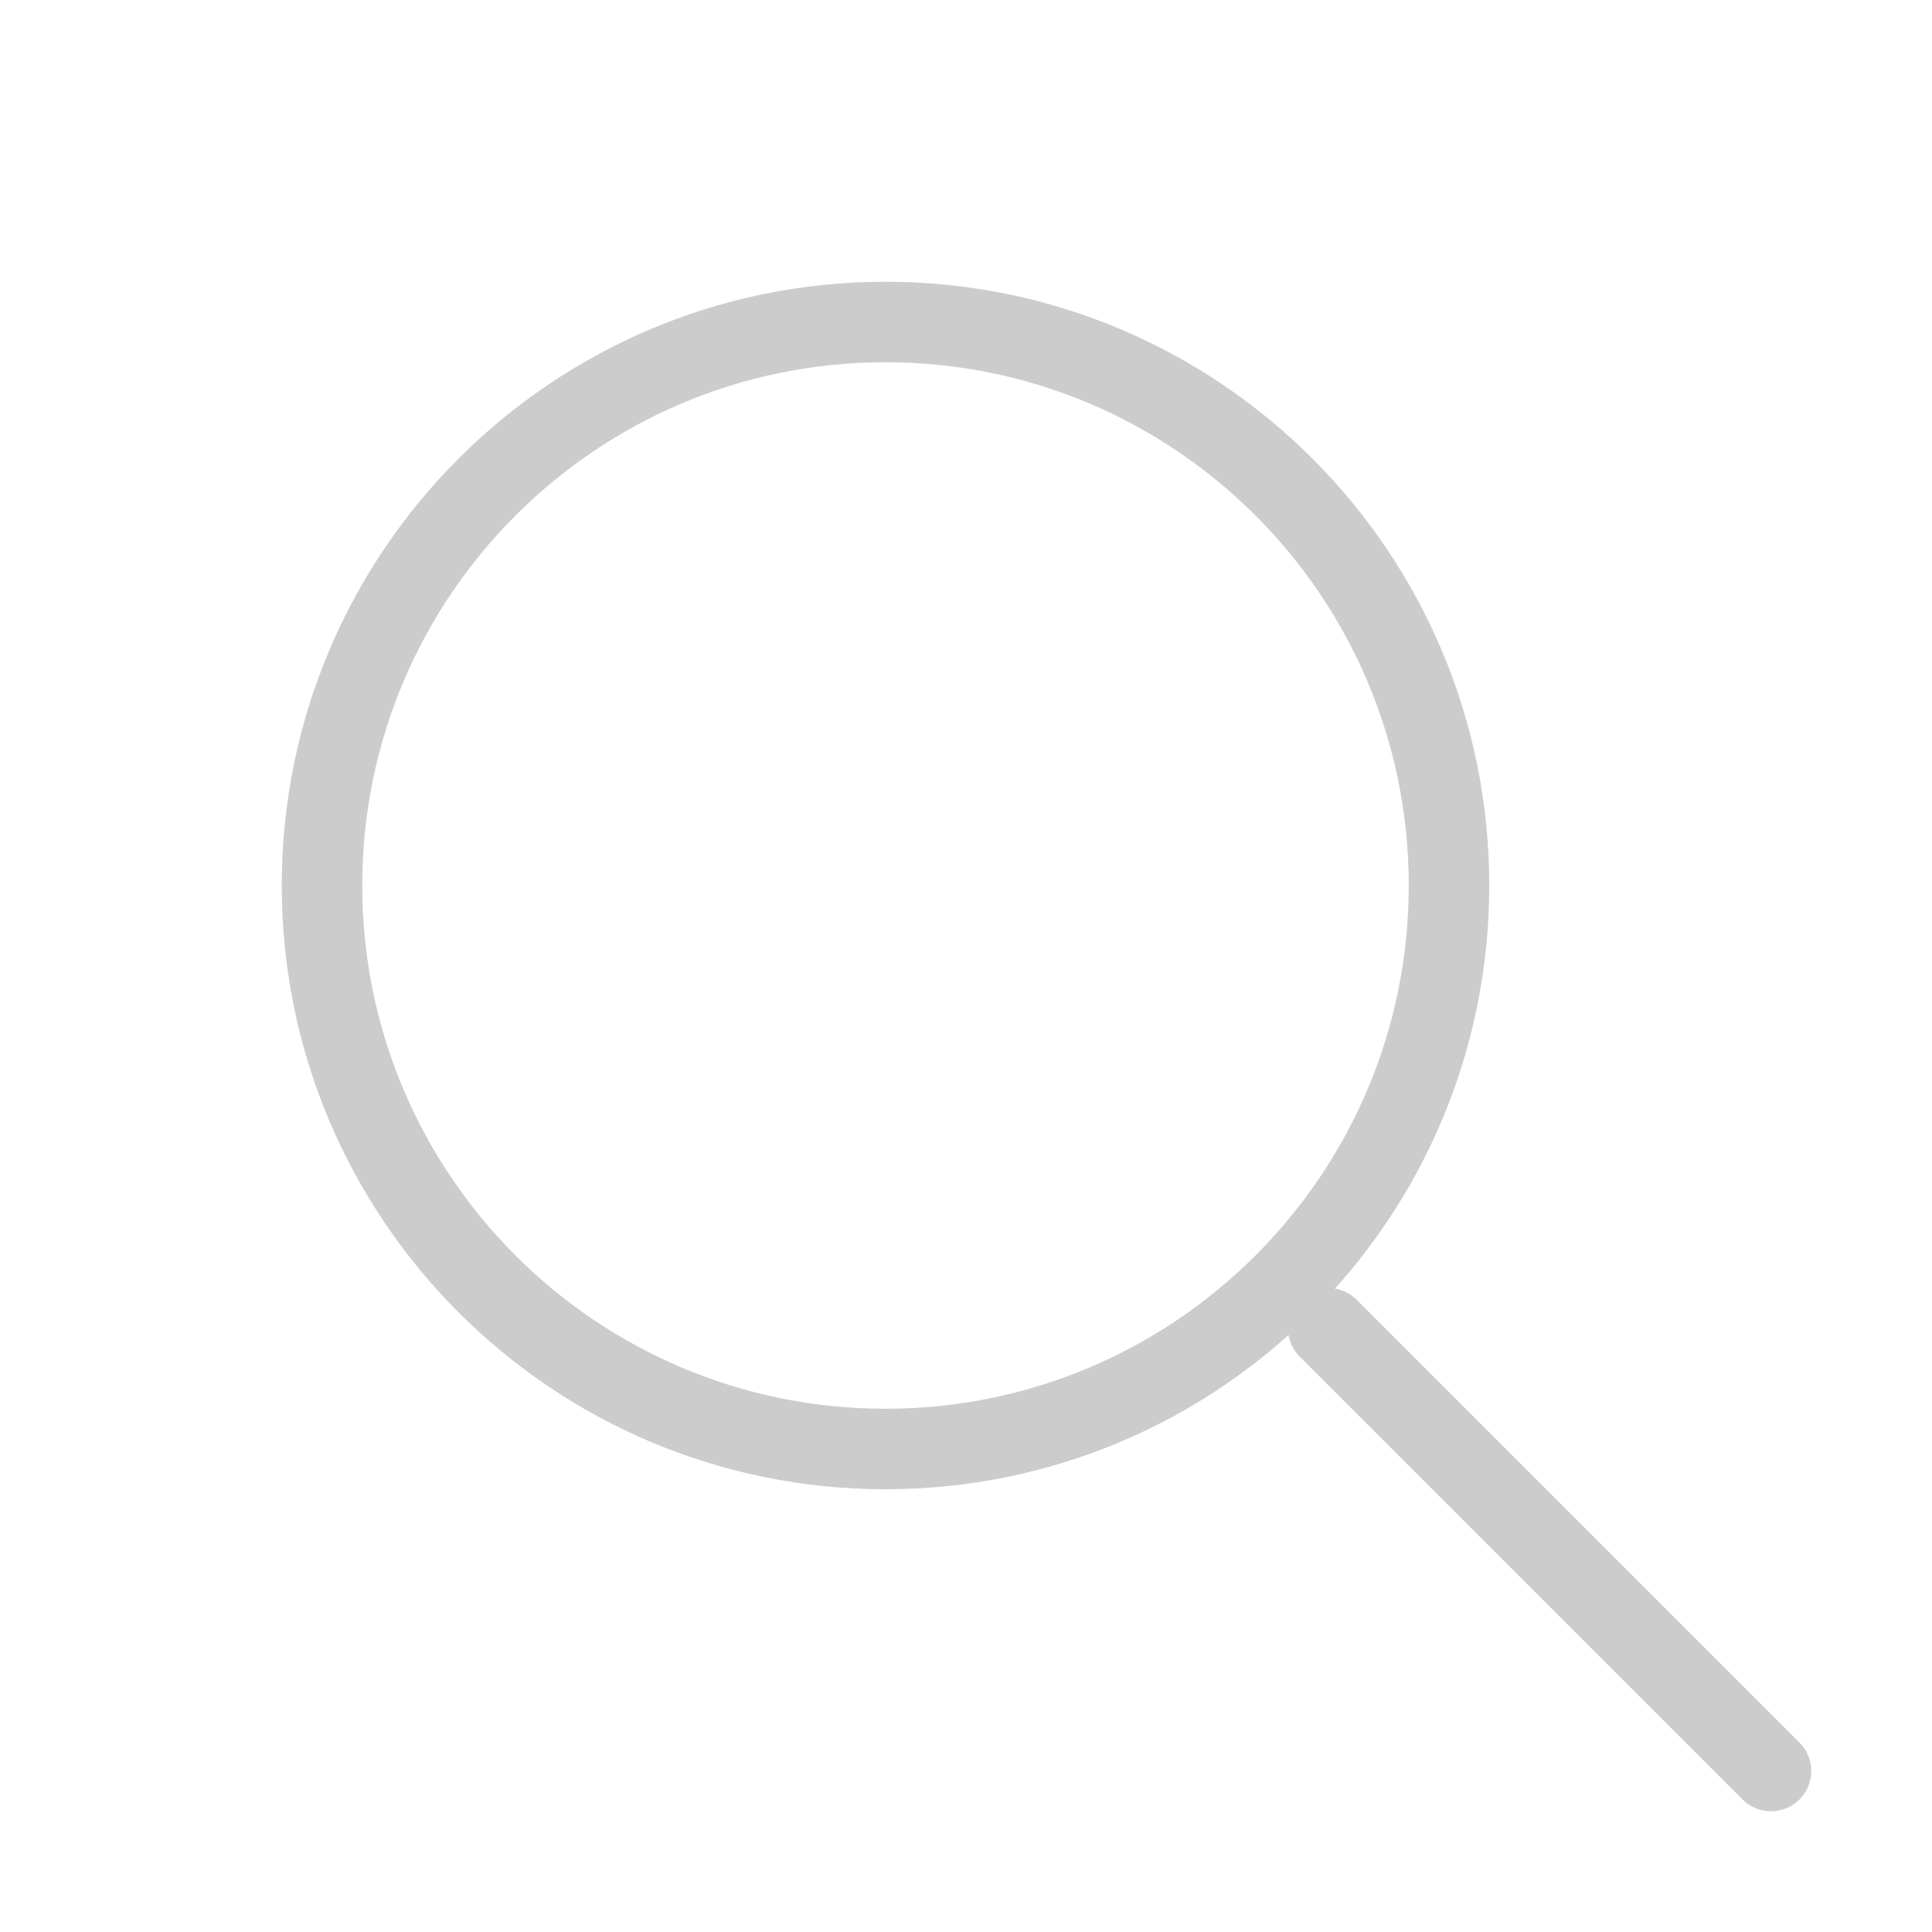
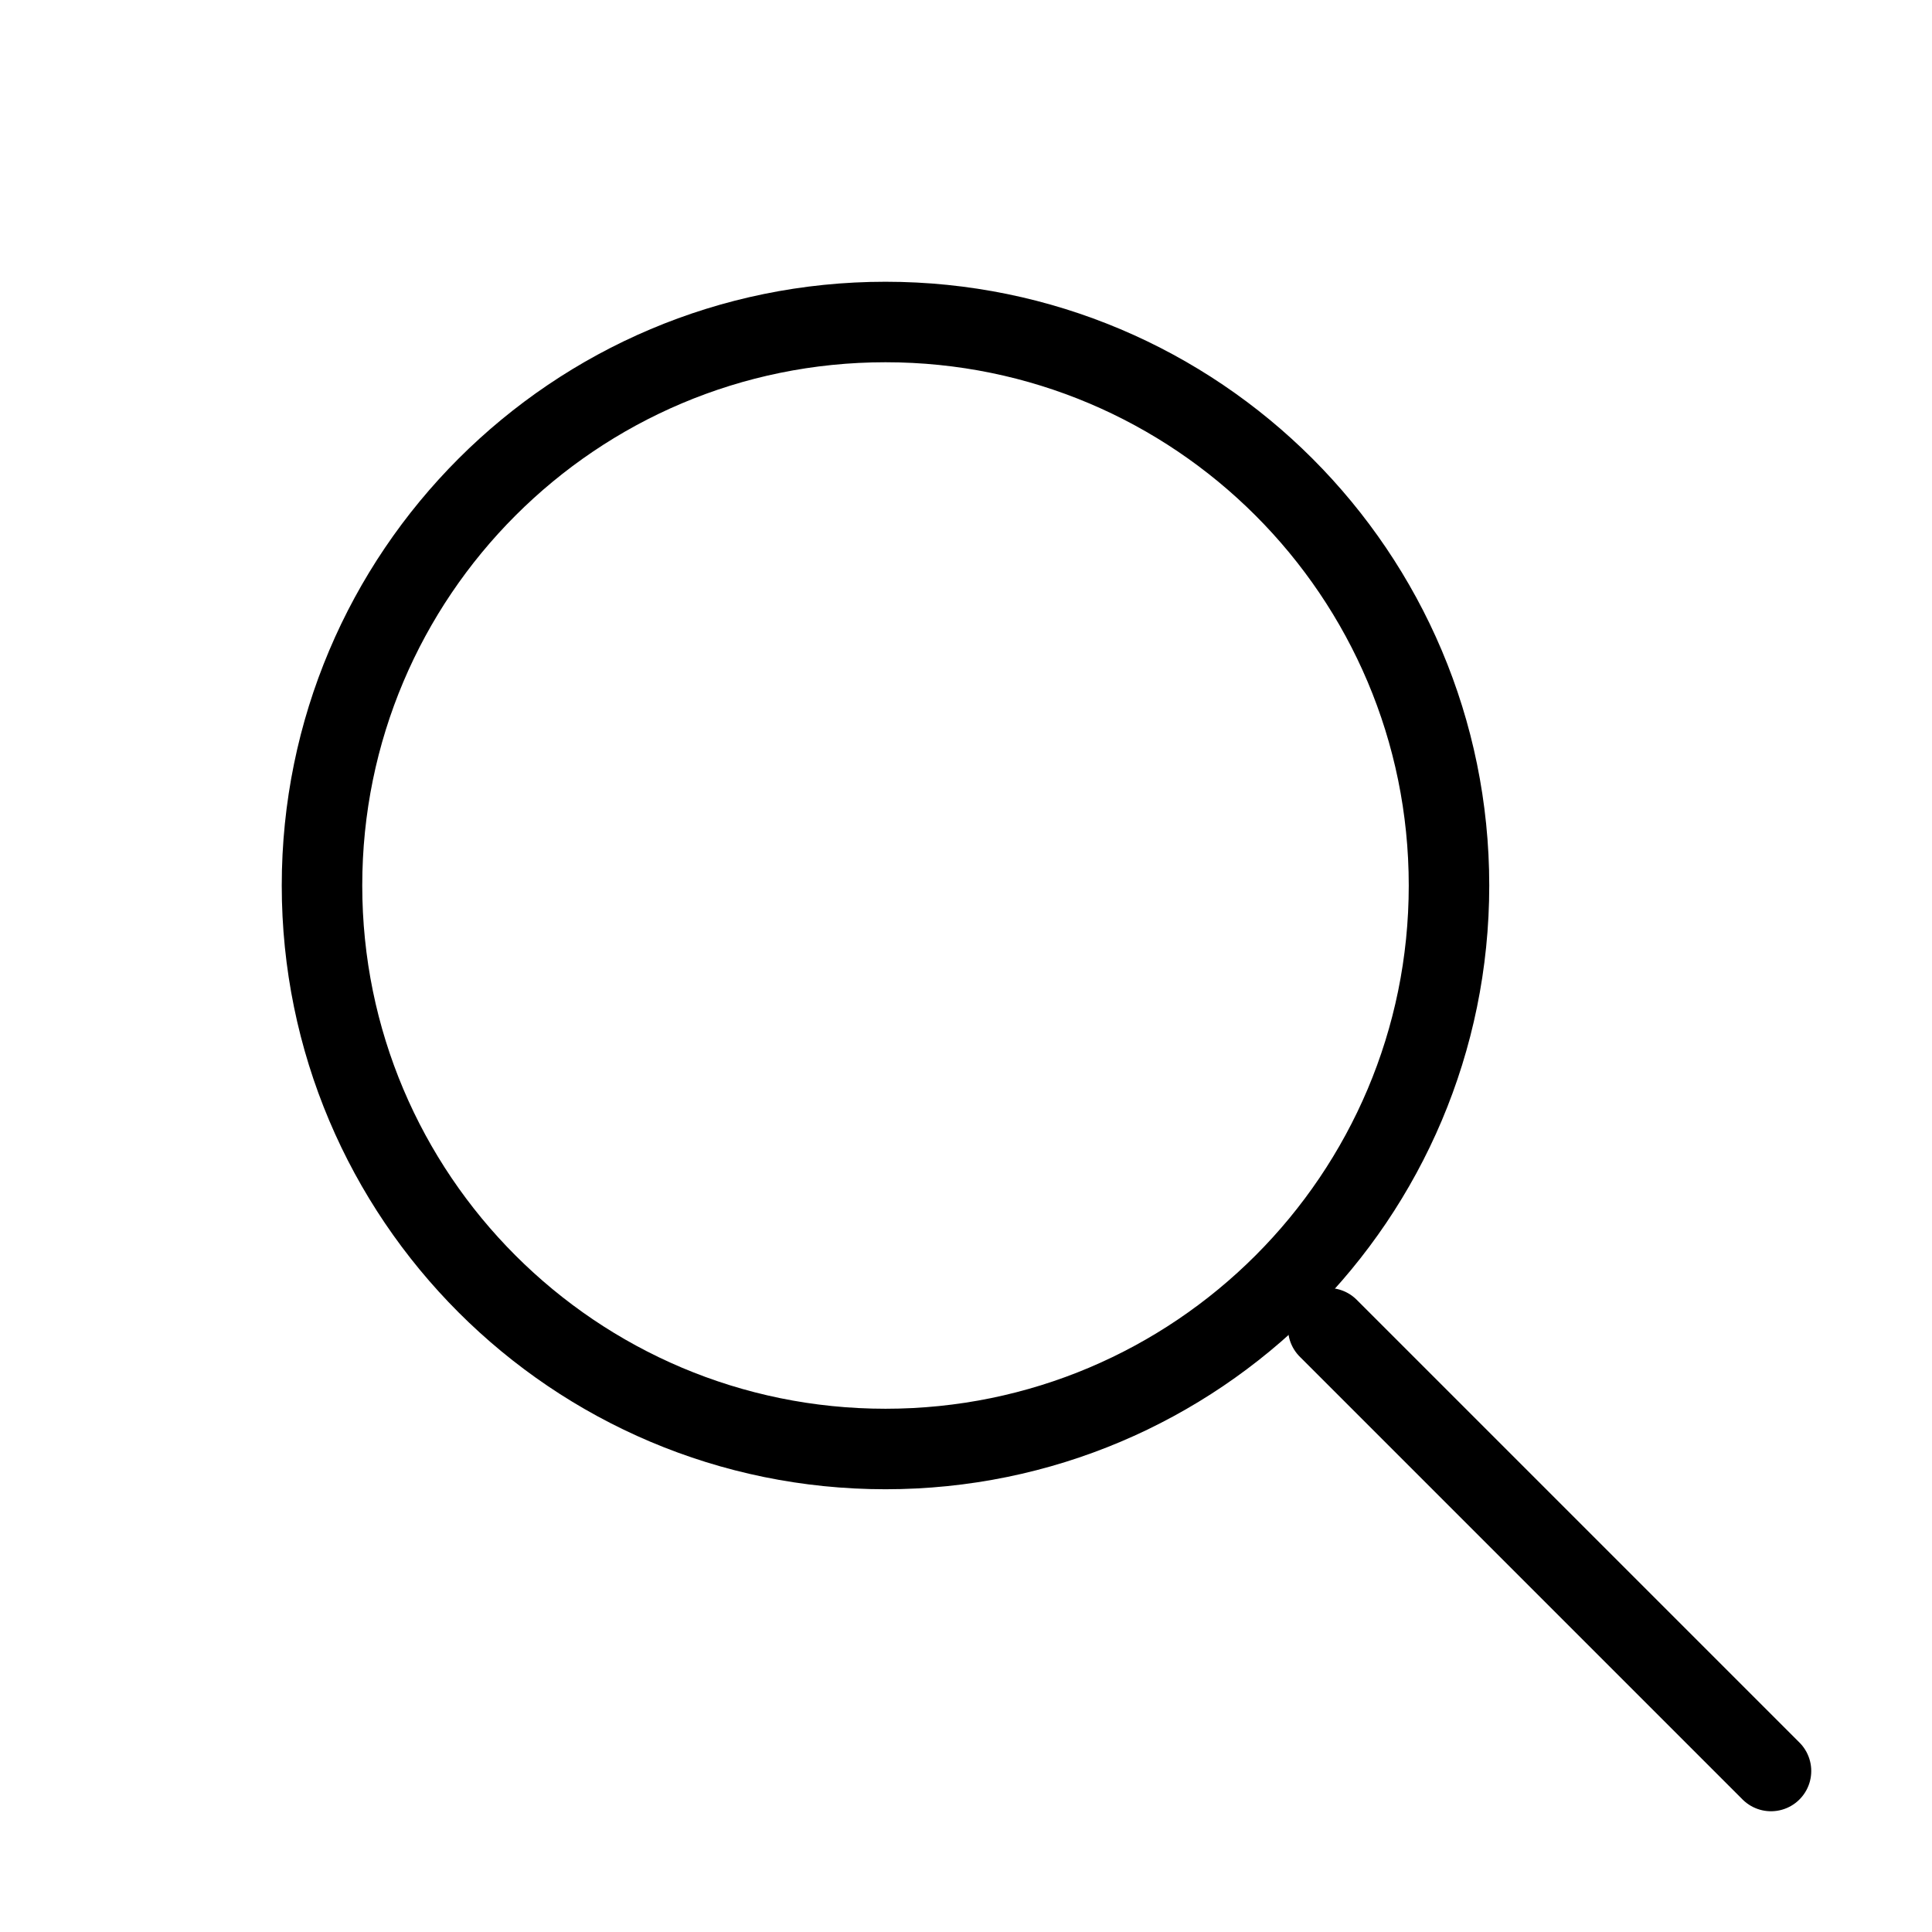
<svg xmlns="http://www.w3.org/2000/svg" width="24" height="24" viewBox="0 0 24 24" fill="none">
-   <circle cx="11" cy="11" r="7" stroke="#CCCCCC" stroke-width="1" fill="none" />
-   <line x1="16.5" y1="16.5" x2="22" y2="22" stroke="#CCCCCC" stroke-width="1" stroke-linecap="round" />
+   <circle cx="11" cy="11" r="7" stroke="black" stroke-width="1" fill="none" />
+   <line x1="16.5" y1="16.5" x2="22" y2="22" stroke="black" stroke-width="1" stroke-linecap="round" />
</svg>
